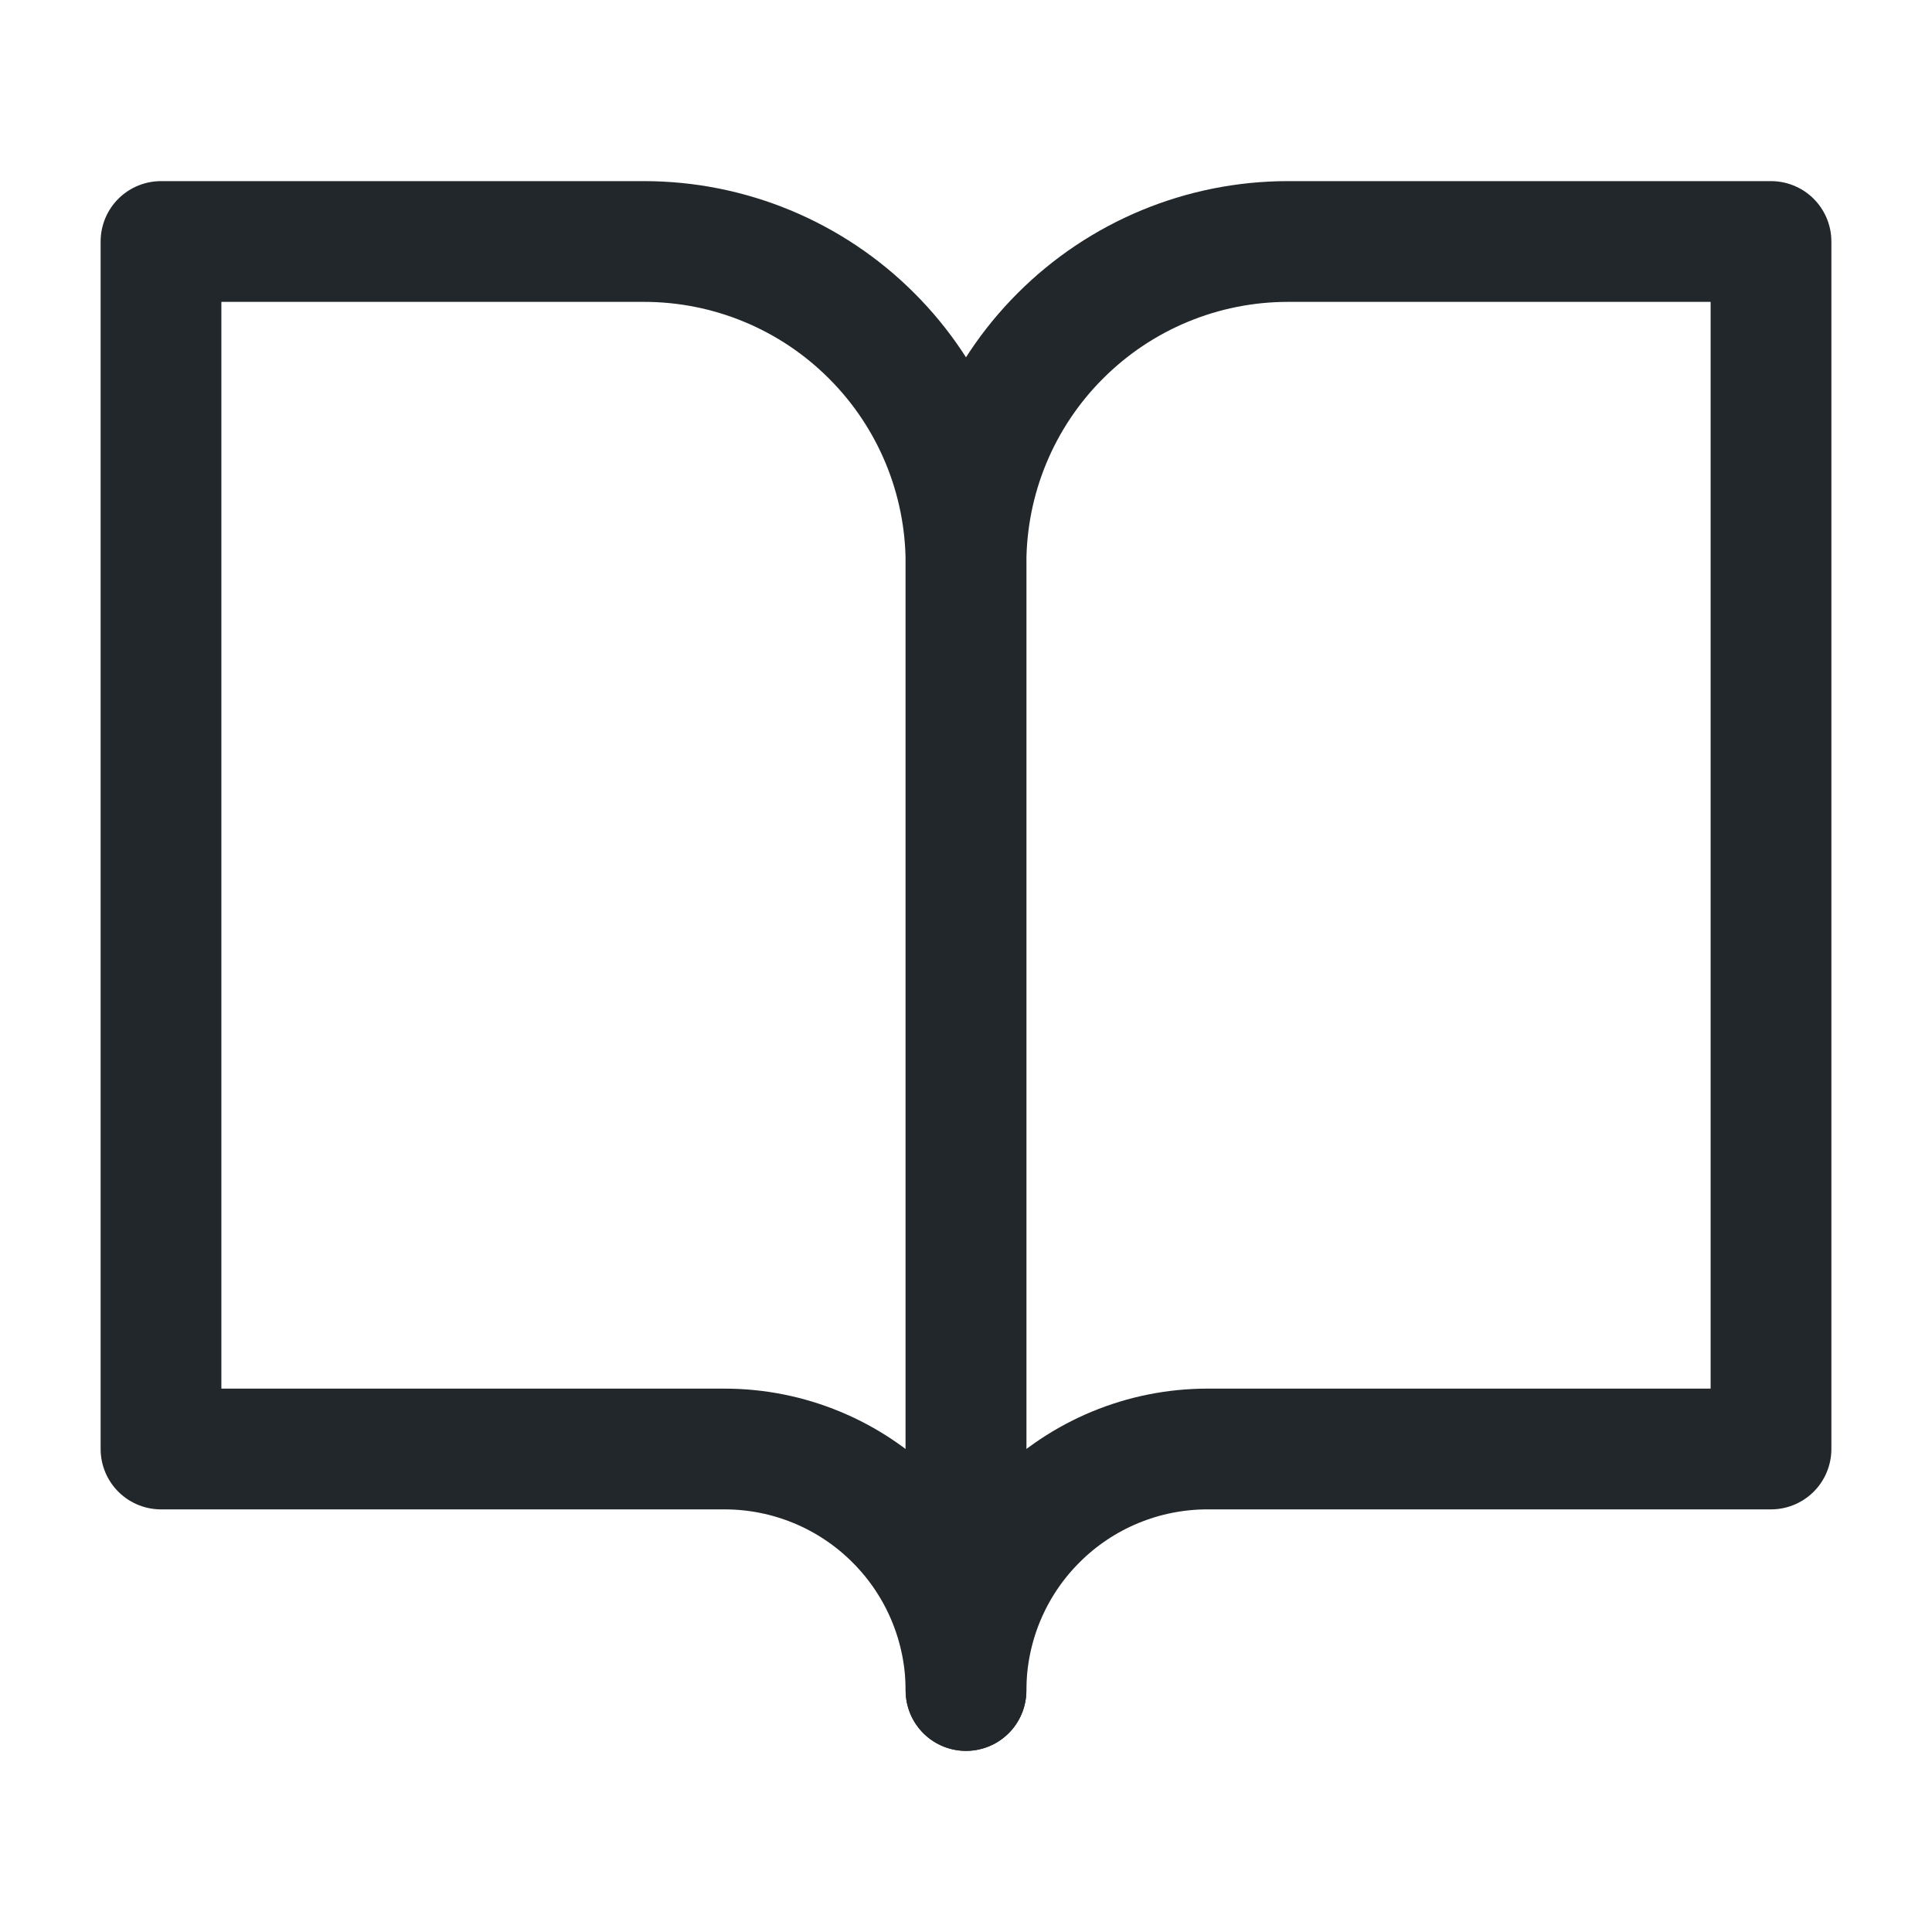
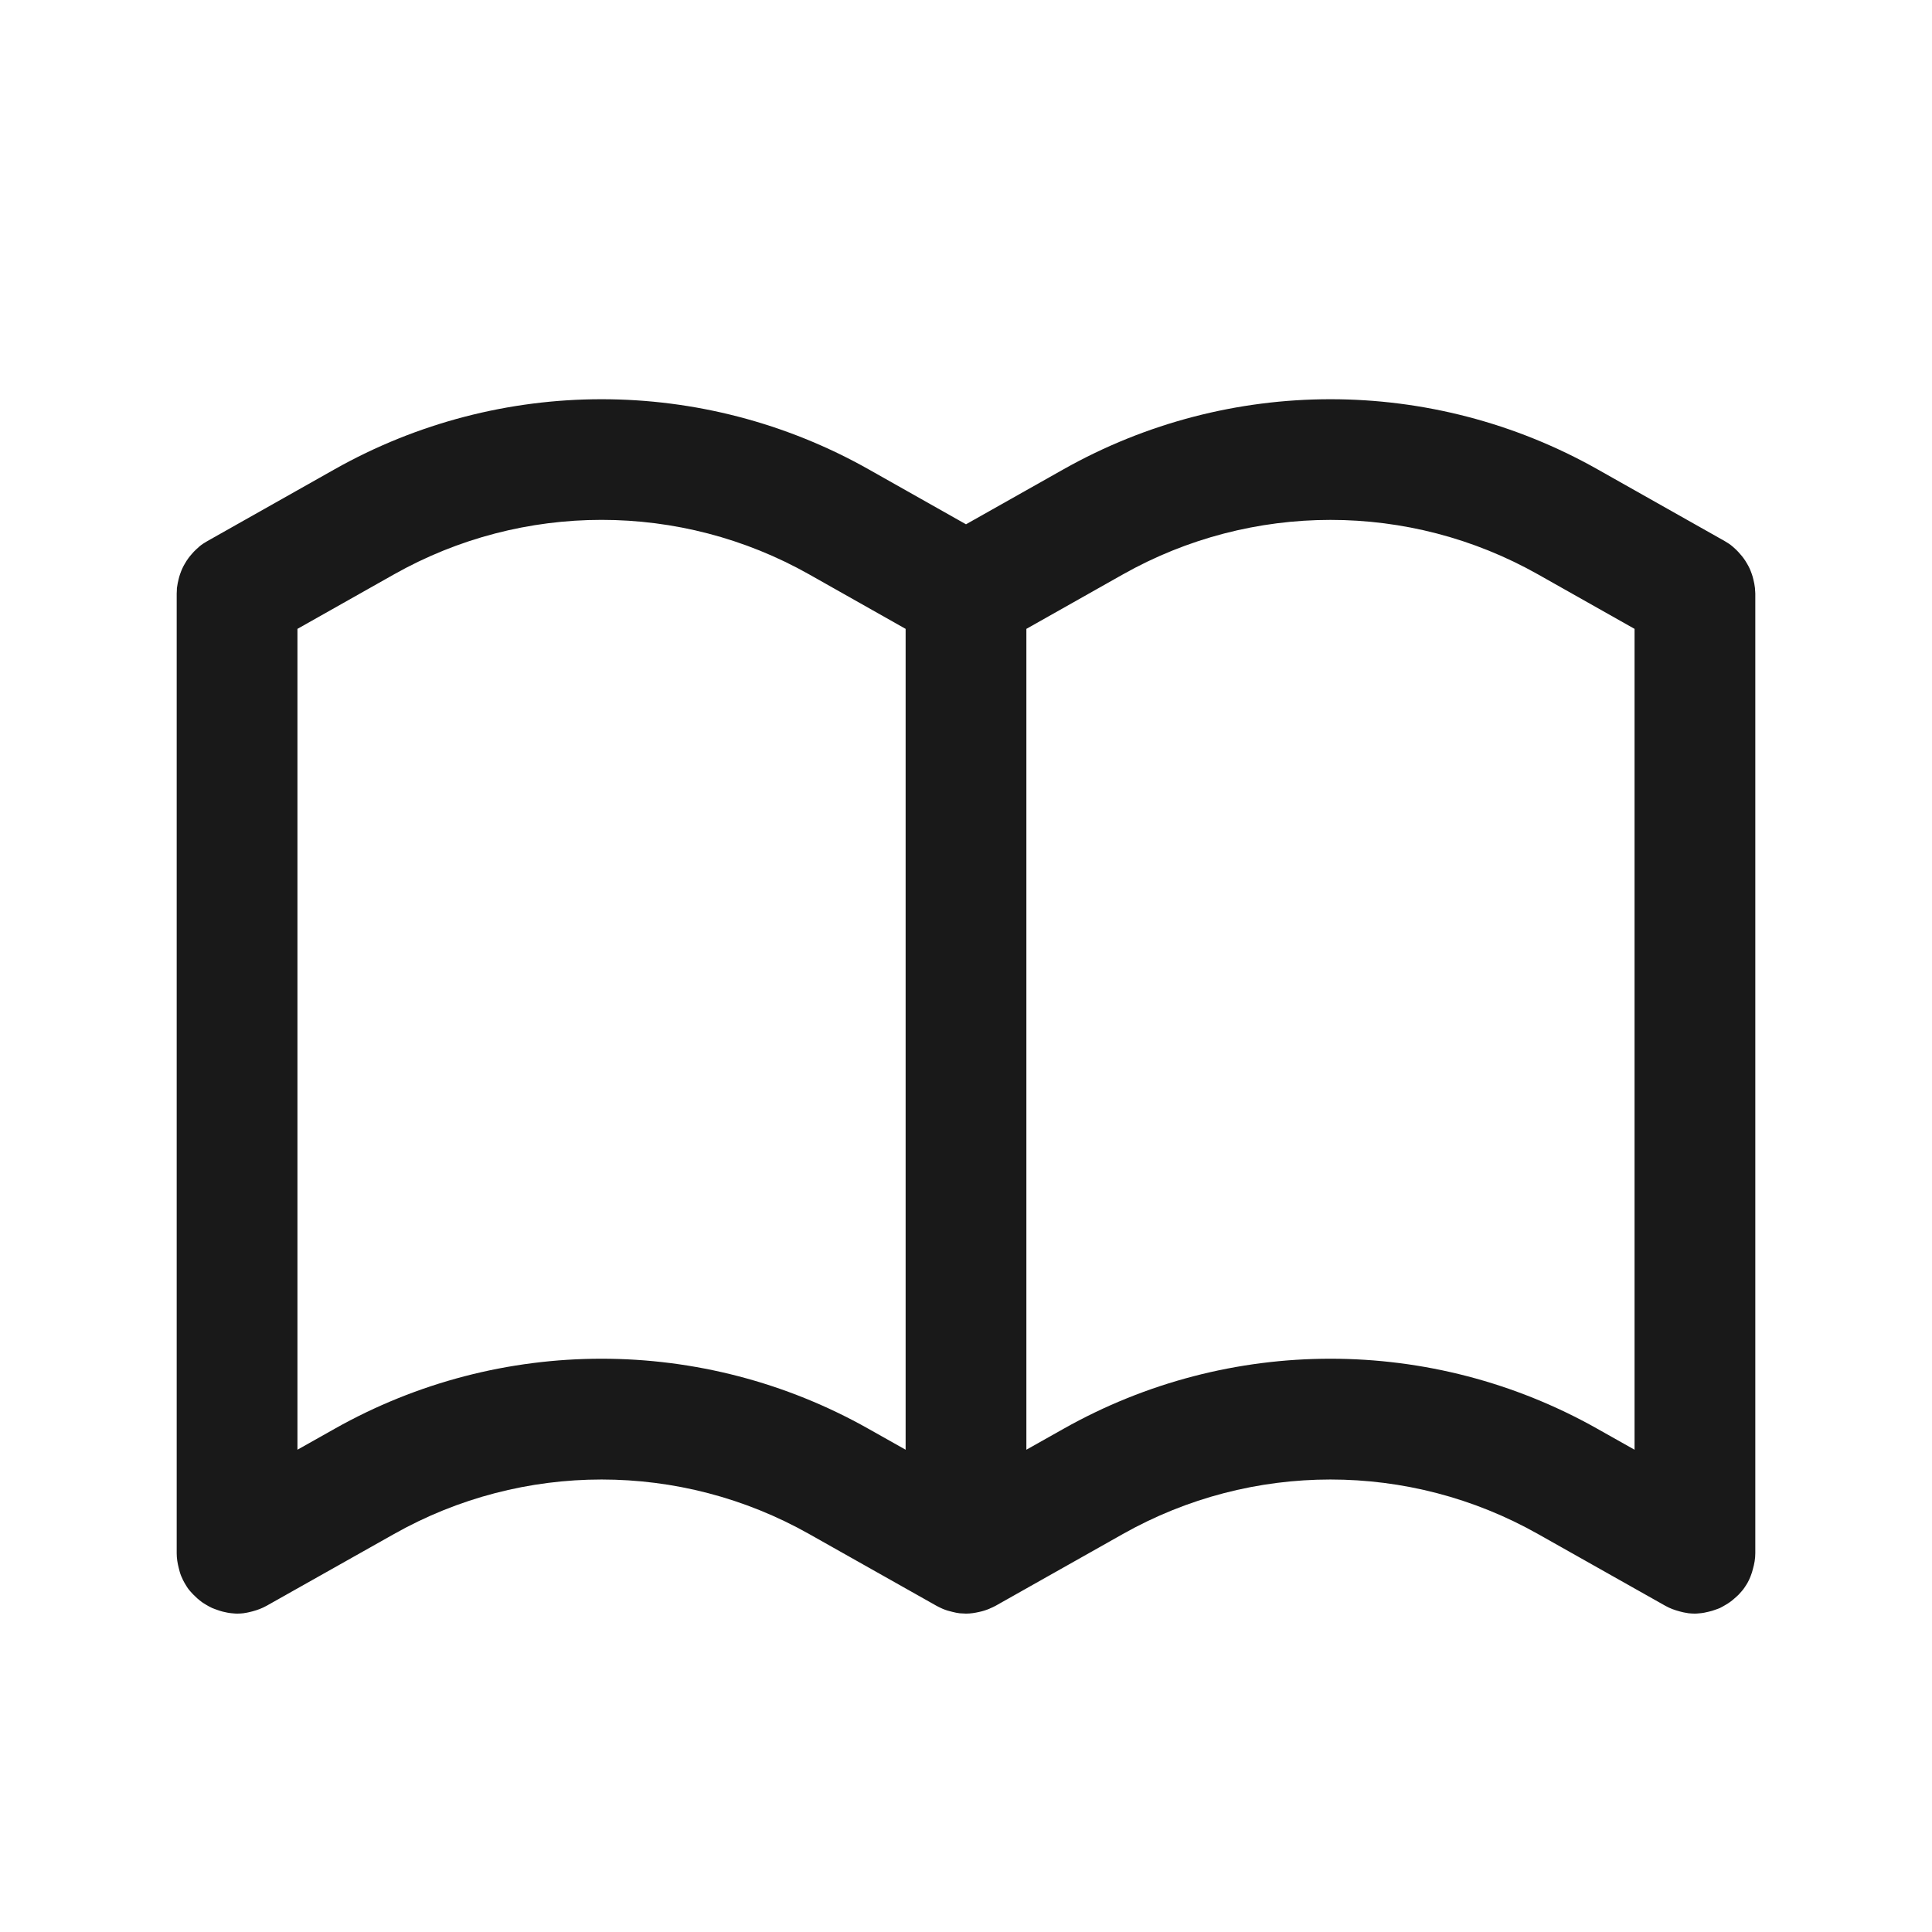
<svg xmlns="http://www.w3.org/2000/svg" width="24" height="24" viewBox="0 0 24 24" fill="none">
-   <path d="M2 3H8C9.061 3 10.078 3.421 10.828 4.172C11.579 4.922 12 5.939 12 7V21C12 20.204 11.684 19.441 11.121 18.879C10.559 18.316 9.796 18 9 18H2V3Z" stroke="#21272A" style="stroke:#21272A;stroke:color(display-p3 0.129 0.153 0.165);stroke-opacity:1;" stroke-width="1.5" stroke-linecap="round" stroke-linejoin="round" />
-   <path d="M22 3H16C14.939 3 13.922 3.421 13.172 4.172C12.421 4.922 12 5.939 12 7V21C12 20.204 12.316 19.441 12.879 18.879C13.441 18.316 14.204 18 15 18H22V3Z" stroke="#21272A" style="stroke:#21272A;stroke:color(display-p3 0.129 0.153 0.165);stroke-opacity:1;" stroke-width="1.5" stroke-linecap="round" stroke-linejoin="round" />
+   <path d="M13.211 5.83C15.27 4.669 17.786 4.669 19.845 5.83L21.424 6.721C21.437 6.728 21.45 6.737 21.463 6.745C21.468 6.749 21.474 6.752 21.48 6.756C21.511 6.777 21.538 6.802 21.565 6.827C21.584 6.845 21.601 6.864 21.618 6.884C21.632 6.9 21.646 6.916 21.658 6.933C21.674 6.955 21.689 6.977 21.702 7.001C21.713 7.02 21.724 7.039 21.733 7.059C21.744 7.082 21.753 7.107 21.762 7.132C21.769 7.152 21.775 7.173 21.78 7.194C21.789 7.231 21.797 7.267 21.801 7.306C21.802 7.313 21.801 7.321 21.802 7.329C21.803 7.344 21.805 7.359 21.805 7.374V19.295C21.805 19.363 21.793 19.428 21.775 19.491C21.768 19.518 21.761 19.545 21.75 19.571C21.747 19.578 21.745 19.585 21.742 19.592C21.732 19.616 21.721 19.64 21.708 19.663C21.7 19.678 21.69 19.692 21.681 19.706C21.678 19.71 21.676 19.713 21.674 19.717C21.652 19.75 21.626 19.779 21.6 19.807C21.582 19.825 21.563 19.842 21.544 19.858C21.528 19.872 21.512 19.886 21.495 19.898C21.474 19.913 21.453 19.927 21.431 19.939C21.409 19.952 21.387 19.965 21.364 19.976C21.346 19.984 21.328 19.989 21.31 19.996C21.282 20.006 21.256 20.015 21.227 20.021C21.191 20.03 21.153 20.038 21.114 20.041H21.112C21.093 20.043 21.074 20.045 21.055 20.045C21.027 20.045 20.999 20.043 20.972 20.04C20.968 20.04 20.965 20.038 20.962 20.038C20.929 20.034 20.898 20.026 20.867 20.018C20.806 20.002 20.744 19.98 20.686 19.947L19.107 19.057C17.506 18.153 15.549 18.153 13.947 19.057L12.369 19.947C12.347 19.96 12.322 19.97 12.299 19.98C12.296 19.982 12.292 19.984 12.289 19.985C12.248 20.002 12.207 20.015 12.164 20.024C12.111 20.036 12.056 20.045 12 20.045L11.923 20.041C11.893 20.038 11.863 20.031 11.834 20.024C11.793 20.015 11.752 20.003 11.712 19.986C11.704 19.983 11.698 19.979 11.69 19.976C11.671 19.967 11.651 19.958 11.632 19.947L10.053 19.057C8.452 18.153 6.494 18.153 4.893 19.057L3.313 19.947C3.256 19.979 3.196 20.001 3.136 20.017C3.103 20.025 3.07 20.034 3.036 20.038C3.033 20.038 3.03 20.04 3.027 20.04C3 20.043 2.973 20.045 2.945 20.045C2.926 20.045 2.906 20.043 2.887 20.041H2.885C2.844 20.038 2.804 20.029 2.766 20.02C2.743 20.014 2.721 20.007 2.699 19.999C2.677 19.991 2.656 19.984 2.635 19.975C2.61 19.963 2.586 19.951 2.562 19.936C2.545 19.926 2.527 19.915 2.51 19.903C2.489 19.888 2.469 19.871 2.449 19.854C2.431 19.837 2.414 19.821 2.397 19.804C2.375 19.78 2.352 19.756 2.333 19.729L2.323 19.714C2.322 19.711 2.32 19.709 2.318 19.706C2.309 19.692 2.3 19.678 2.292 19.663C2.279 19.64 2.267 19.616 2.257 19.592C2.255 19.587 2.252 19.581 2.25 19.576C2.237 19.544 2.228 19.51 2.22 19.477C2.205 19.418 2.195 19.358 2.195 19.295V7.374C2.195 7.359 2.196 7.344 2.197 7.329C2.198 7.324 2.197 7.319 2.197 7.314L2.199 7.297C2.203 7.262 2.211 7.228 2.219 7.194C2.224 7.173 2.23 7.152 2.237 7.132C2.246 7.107 2.255 7.082 2.266 7.059C2.275 7.039 2.286 7.02 2.297 7.001C2.31 6.977 2.325 6.955 2.341 6.933C2.353 6.916 2.366 6.901 2.379 6.886C2.397 6.864 2.417 6.843 2.438 6.824C2.463 6.8 2.49 6.776 2.52 6.756C2.526 6.752 2.533 6.748 2.539 6.744C2.551 6.736 2.564 6.728 2.577 6.721L4.156 5.83C6.215 4.669 8.731 4.669 10.79 5.83L12 6.513L13.211 5.83ZM10.053 7.136C8.452 6.232 6.494 6.232 4.893 7.136L3.695 7.812V18.009L4.155 17.75C6.214 16.588 8.731 16.588 10.79 17.75L11.25 18.009V7.812L10.053 7.136ZM19.107 7.136C17.506 6.232 15.549 6.233 13.948 7.136L12.75 7.812V18.009L13.21 17.75C15.269 16.588 17.786 16.588 19.845 17.75L20.305 18.009V7.812L19.107 7.136Z" fill="black" fill-opacity="0.9" style="fill:black;fill-opacity:0.9;" />
</svg>
